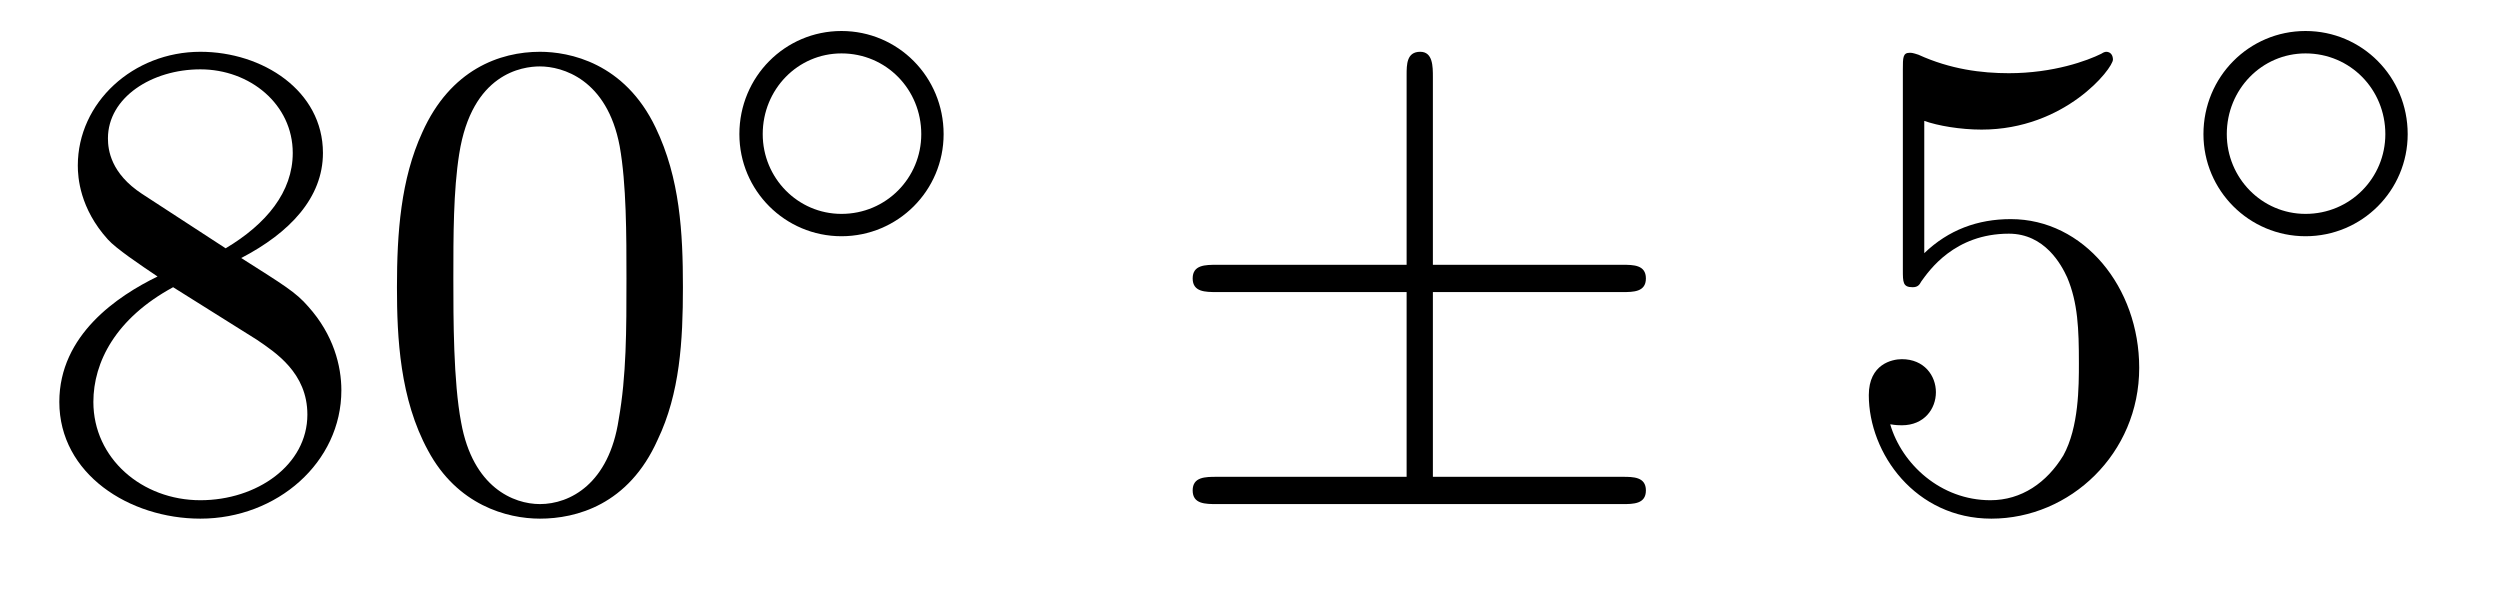
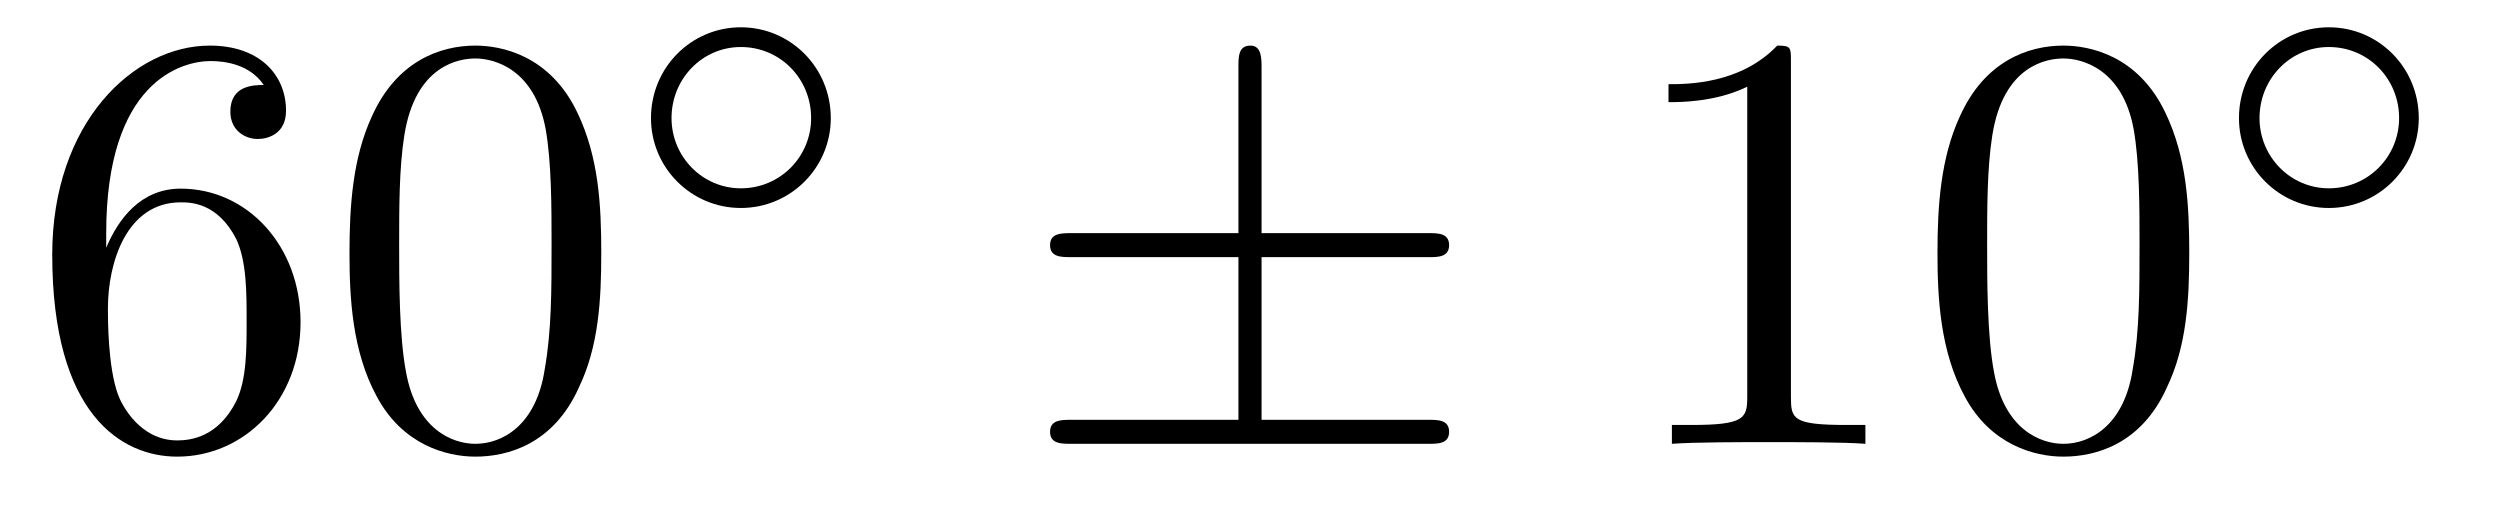
- <svg xmlns="http://www.w3.org/2000/svg" xmlns:xlink="http://www.w3.org/1999/xlink" viewBox="0 0 40.162 9.507" version="1.2">
+ <svg xmlns="http://www.w3.org/2000/svg" xmlns:xlink="http://www.w3.org/1999/xlink" viewBox="0 0 45.616 9.507" version="1.2">
  <defs>
    <g>
      <symbol overflow="visible" id="glyph0-0">
        <path style="stroke:none;" d="" />
      </symbol>
      <symbol overflow="visible" id="glyph0-1">
-         <path style="stroke:none;" d="M 1.781 -4.984 C 1.281 -5.312 1.234 -5.688 1.234 -5.875 C 1.234 -6.531 1.938 -6.984 2.719 -6.984 C 3.516 -6.984 4.203 -6.422 4.203 -5.641 C 4.203 -5.016 3.781 -4.5 3.125 -4.109 Z M 3.375 -3.953 C 4.156 -4.359 4.688 -4.922 4.688 -5.641 C 4.688 -6.641 3.719 -7.266 2.719 -7.266 C 1.641 -7.266 0.75 -6.453 0.75 -5.438 C 0.75 -5.25 0.781 -4.75 1.234 -4.25 C 1.359 -4.109 1.75 -3.844 2.031 -3.656 C 1.391 -3.344 0.453 -2.719 0.453 -1.641 C 0.453 -0.484 1.578 0.234 2.719 0.234 C 3.953 0.234 4.984 -0.672 4.984 -1.828 C 4.984 -2.219 4.859 -2.719 4.453 -3.172 C 4.25 -3.406 4.062 -3.516 3.375 -3.953 Z M 2.281 -3.484 L 3.625 -2.641 C 3.922 -2.438 4.438 -2.109 4.438 -1.438 C 4.438 -0.625 3.625 -0.062 2.719 -0.062 C 1.781 -0.062 1 -0.734 1 -1.641 C 1 -2.281 1.359 -2.984 2.281 -3.484 Z M 2.281 -3.484 " />
+         <path style="stroke:none;" d="M 1.438 -3.578 L 1.438 -3.844 C 1.438 -6.594 2.797 -6.984 3.344 -6.984 C 3.609 -6.984 4.062 -6.922 4.312 -6.547 C 4.141 -6.547 3.703 -6.547 3.703 -6.062 C 3.703 -5.719 3.969 -5.562 4.203 -5.562 C 4.391 -5.562 4.719 -5.656 4.719 -6.078 C 4.719 -6.734 4.234 -7.266 3.328 -7.266 C 1.938 -7.266 0.453 -5.859 0.453 -3.453 C 0.453 -0.531 1.719 0.234 2.734 0.234 C 3.953 0.234 4.984 -0.781 4.984 -2.219 C 4.984 -3.609 4.016 -4.656 2.797 -4.656 C 2.062 -4.656 1.656 -4.094 1.438 -3.578 Z M 2.734 -0.062 C 2.047 -0.062 1.719 -0.719 1.656 -0.891 C 1.469 -1.391 1.469 -2.266 1.469 -2.469 C 1.469 -3.312 1.812 -4.406 2.797 -4.406 C 2.969 -4.406 3.469 -4.406 3.812 -3.734 C 4 -3.328 4 -2.766 4 -2.234 C 4 -1.719 4 -1.172 3.812 -0.781 C 3.484 -0.125 2.984 -0.062 2.734 -0.062 Z M 2.734 -0.062 " />
      </symbol>
      <symbol overflow="visible" id="glyph0-2">
        <path style="stroke:none;" d="M 5.016 -3.484 C 5.016 -4.359 4.969 -5.234 4.578 -6.047 C 4.078 -7.094 3.188 -7.266 2.719 -7.266 C 2.078 -7.266 1.281 -6.984 0.828 -5.969 C 0.484 -5.219 0.422 -4.359 0.422 -3.484 C 0.422 -2.672 0.469 -1.688 0.922 -0.859 C 1.391 0.016 2.188 0.234 2.719 0.234 C 3.297 0.234 4.141 0.016 4.609 -1.031 C 4.969 -1.781 5.016 -2.625 5.016 -3.484 Z M 2.719 0 C 2.297 0 1.641 -0.266 1.453 -1.312 C 1.328 -1.969 1.328 -2.984 1.328 -3.625 C 1.328 -4.312 1.328 -5.031 1.422 -5.625 C 1.625 -6.922 2.438 -7.031 2.719 -7.031 C 3.078 -7.031 3.797 -6.828 4 -5.75 C 4.109 -5.141 4.109 -4.312 4.109 -3.625 C 4.109 -2.797 4.109 -2.062 3.984 -1.359 C 3.828 -0.328 3.203 0 2.719 0 Z M 2.719 0 " />
      </symbol>
      <symbol overflow="visible" id="glyph0-3">
-         <path style="stroke:none;" d="M 4.891 -2.188 C 4.891 -3.484 4 -4.578 2.828 -4.578 C 2.297 -4.578 1.828 -4.406 1.438 -4.031 L 1.438 -6.156 C 1.656 -6.078 2.016 -6.016 2.359 -6.016 C 3.703 -6.016 4.469 -7 4.469 -7.141 C 4.469 -7.203 4.438 -7.266 4.359 -7.266 C 4.359 -7.266 4.328 -7.266 4.281 -7.234 C 4.062 -7.125 3.516 -6.922 2.797 -6.922 C 2.359 -6.922 1.859 -6.984 1.344 -7.219 C 1.25 -7.25 1.234 -7.25 1.203 -7.25 C 1.094 -7.25 1.094 -7.172 1.094 -6.984 L 1.094 -3.766 C 1.094 -3.562 1.094 -3.484 1.25 -3.484 C 1.328 -3.484 1.359 -3.516 1.391 -3.578 C 1.516 -3.75 1.922 -4.344 2.797 -4.344 C 3.375 -4.344 3.641 -3.844 3.734 -3.641 C 3.906 -3.234 3.922 -2.812 3.922 -2.266 C 3.922 -1.891 3.922 -1.234 3.672 -0.781 C 3.406 -0.344 3 -0.062 2.5 -0.062 C 1.703 -0.062 1.078 -0.641 0.891 -1.281 C 0.922 -1.281 0.953 -1.266 1.078 -1.266 C 1.438 -1.266 1.625 -1.531 1.625 -1.797 C 1.625 -2.062 1.438 -2.328 1.078 -2.328 C 0.922 -2.328 0.547 -2.25 0.547 -1.75 C 0.547 -0.812 1.297 0.234 2.516 0.234 C 3.781 0.234 4.891 -0.812 4.891 -2.188 Z M 4.891 -2.188 " />
+         <path style="stroke:none;" d="M 3.203 -6.984 C 3.203 -7.234 3.203 -7.266 2.953 -7.266 C 2.281 -6.562 1.312 -6.562 0.969 -6.562 L 0.969 -6.234 C 1.188 -6.234 1.828 -6.234 2.406 -6.516 L 2.406 -0.859 C 2.406 -0.469 2.359 -0.344 1.391 -0.344 L 1.031 -0.344 L 1.031 0 C 1.422 -0.031 2.359 -0.031 2.797 -0.031 C 3.234 -0.031 4.188 -0.031 4.562 0 L 4.562 -0.344 L 4.219 -0.344 C 3.234 -0.344 3.203 -0.453 3.203 -0.859 Z M 3.203 -6.984 " />
      </symbol>
      <symbol overflow="visible" id="glyph1-0">
        <path style="stroke:none;" d="" />
      </symbol>
      <symbol overflow="visible" id="glyph1-1">
        <path style="stroke:none;" d="M 3.75 -1.984 C 3.75 -2.906 3.016 -3.641 2.109 -3.641 C 1.203 -3.641 0.469 -2.906 0.469 -1.984 C 0.469 -1.078 1.203 -0.344 2.109 -0.344 C 3.016 -0.344 3.75 -1.078 3.75 -1.984 Z M 2.109 -0.703 C 1.406 -0.703 0.844 -1.281 0.844 -1.984 C 0.844 -2.703 1.406 -3.281 2.109 -3.281 C 2.828 -3.281 3.391 -2.703 3.391 -1.984 C 3.391 -1.281 2.828 -0.703 2.109 -0.703 Z M 2.109 -0.703 " />
      </symbol>
      <symbol overflow="visible" id="glyph2-0">
        <path style="stroke:none;" d="" />
      </symbol>
      <symbol overflow="visible" id="glyph2-1">
        <path style="stroke:none;" d="M 4.453 -3.406 L 7.5 -3.406 C 7.672 -3.406 7.875 -3.406 7.875 -3.625 C 7.875 -3.844 7.672 -3.844 7.5 -3.844 L 4.453 -3.844 L 4.453 -6.859 C 4.453 -7.031 4.453 -7.266 4.25 -7.266 C 4.031 -7.266 4.031 -7.062 4.031 -6.891 L 4.031 -3.844 L 0.984 -3.844 C 0.797 -3.844 0.594 -3.844 0.594 -3.625 C 0.594 -3.406 0.797 -3.406 0.984 -3.406 L 4.031 -3.406 L 4.031 -0.438 L 0.984 -0.438 C 0.797 -0.438 0.594 -0.438 0.594 -0.219 C 0.594 0 0.797 0 0.984 0 L 7.5 0 C 7.672 0 7.875 0 7.875 -0.219 C 7.875 -0.438 7.672 -0.438 7.5 -0.438 L 4.453 -0.438 Z M 4.453 -3.406 " />
      </symbol>
    </g>
  </defs>
  <g id="surface1">
    <g style="fill:rgb(0%,0%,0%);fill-opacity:1;">
      <use xlink:href="#glyph0-1" x="0.5" y="8.098" />
      <use xlink:href="#glyph0-2" x="5.955" y="8.098" />
    </g>
    <g style="fill:rgb(0%,0%,0%);fill-opacity:1;">
      <use xlink:href="#glyph1-1" x="11.409" y="4.139" />
    </g>
    <g style="fill:rgb(0%,0%,0%);fill-opacity:1;">
      <use xlink:href="#glyph2-1" x="18.566" y="8.098" />
    </g>
    <g style="fill:rgb(0%,0%,0%);fill-opacity:1;">
      <use xlink:href="#glyph0-3" x="29.475" y="8.098" />
+       <use xlink:href="#glyph0-2" x="34.93" y="8.098" />
    </g>
    <g style="fill:rgb(0%,0%,0%);fill-opacity:1;">
-       <use xlink:href="#glyph1-1" x="34.929" y="4.139" />
+       <use xlink:href="#glyph1-1" x="40.384" y="4.139" />
    </g>
  </g>
</svg>
